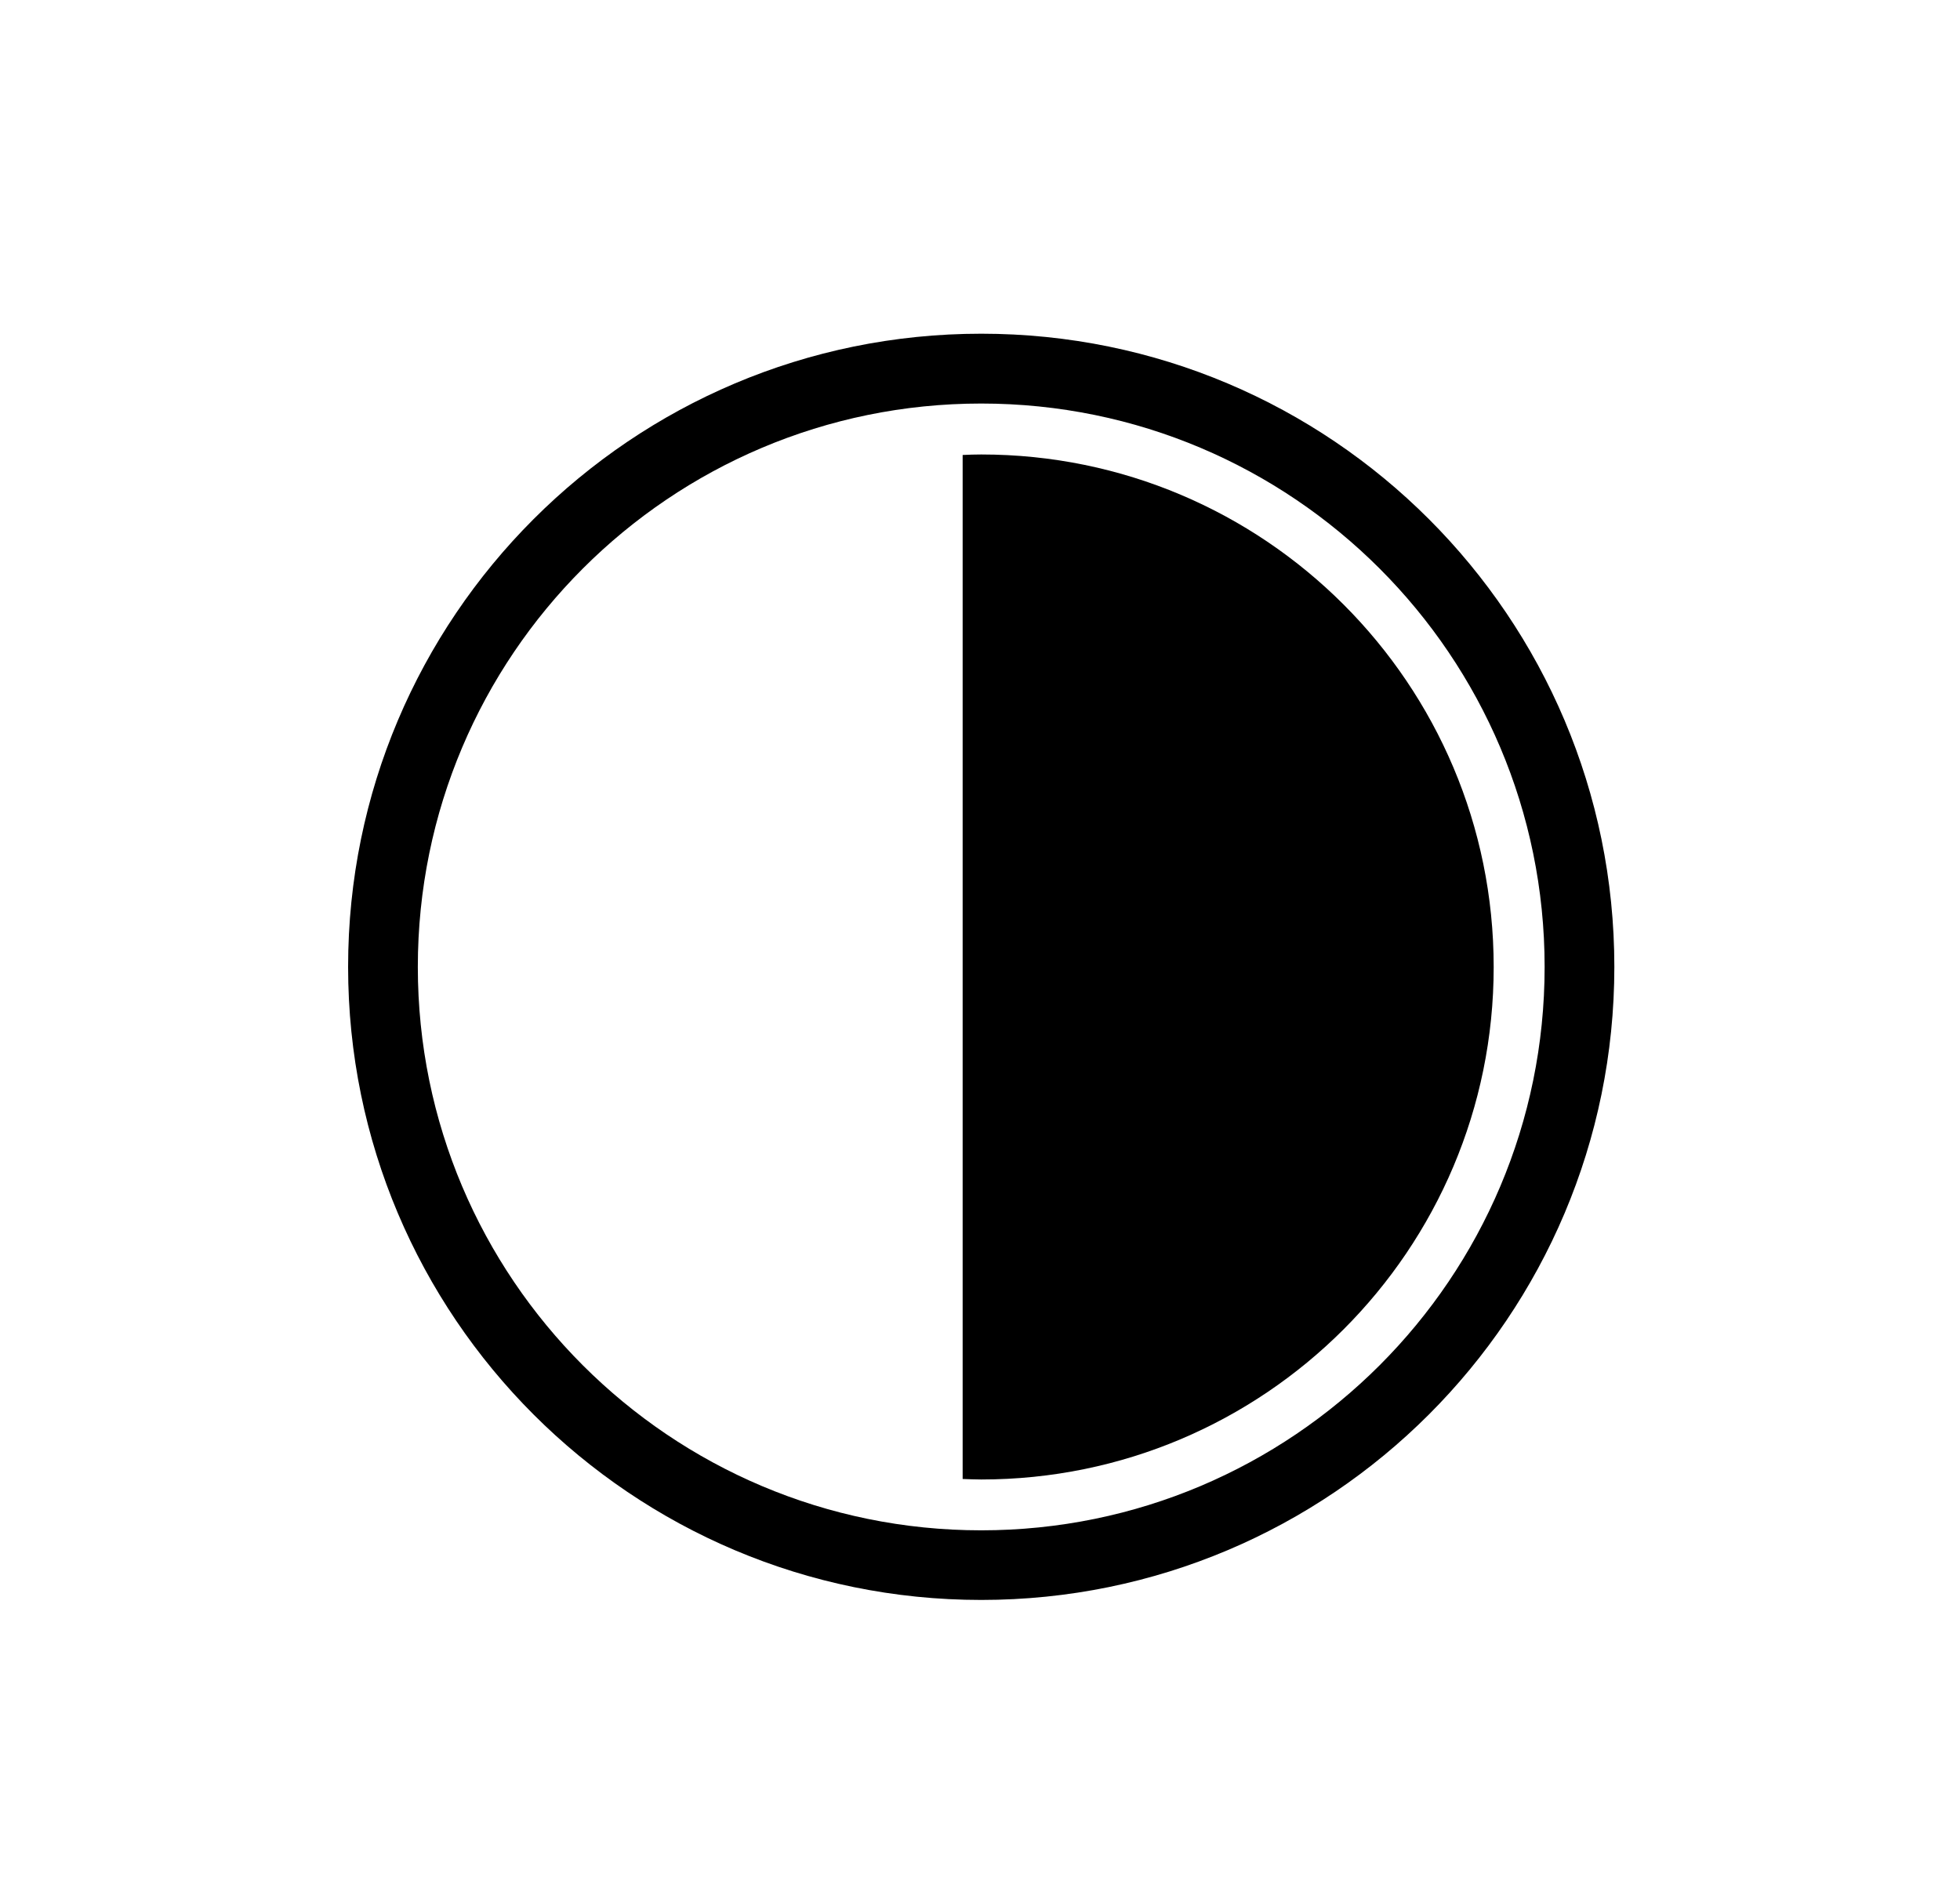
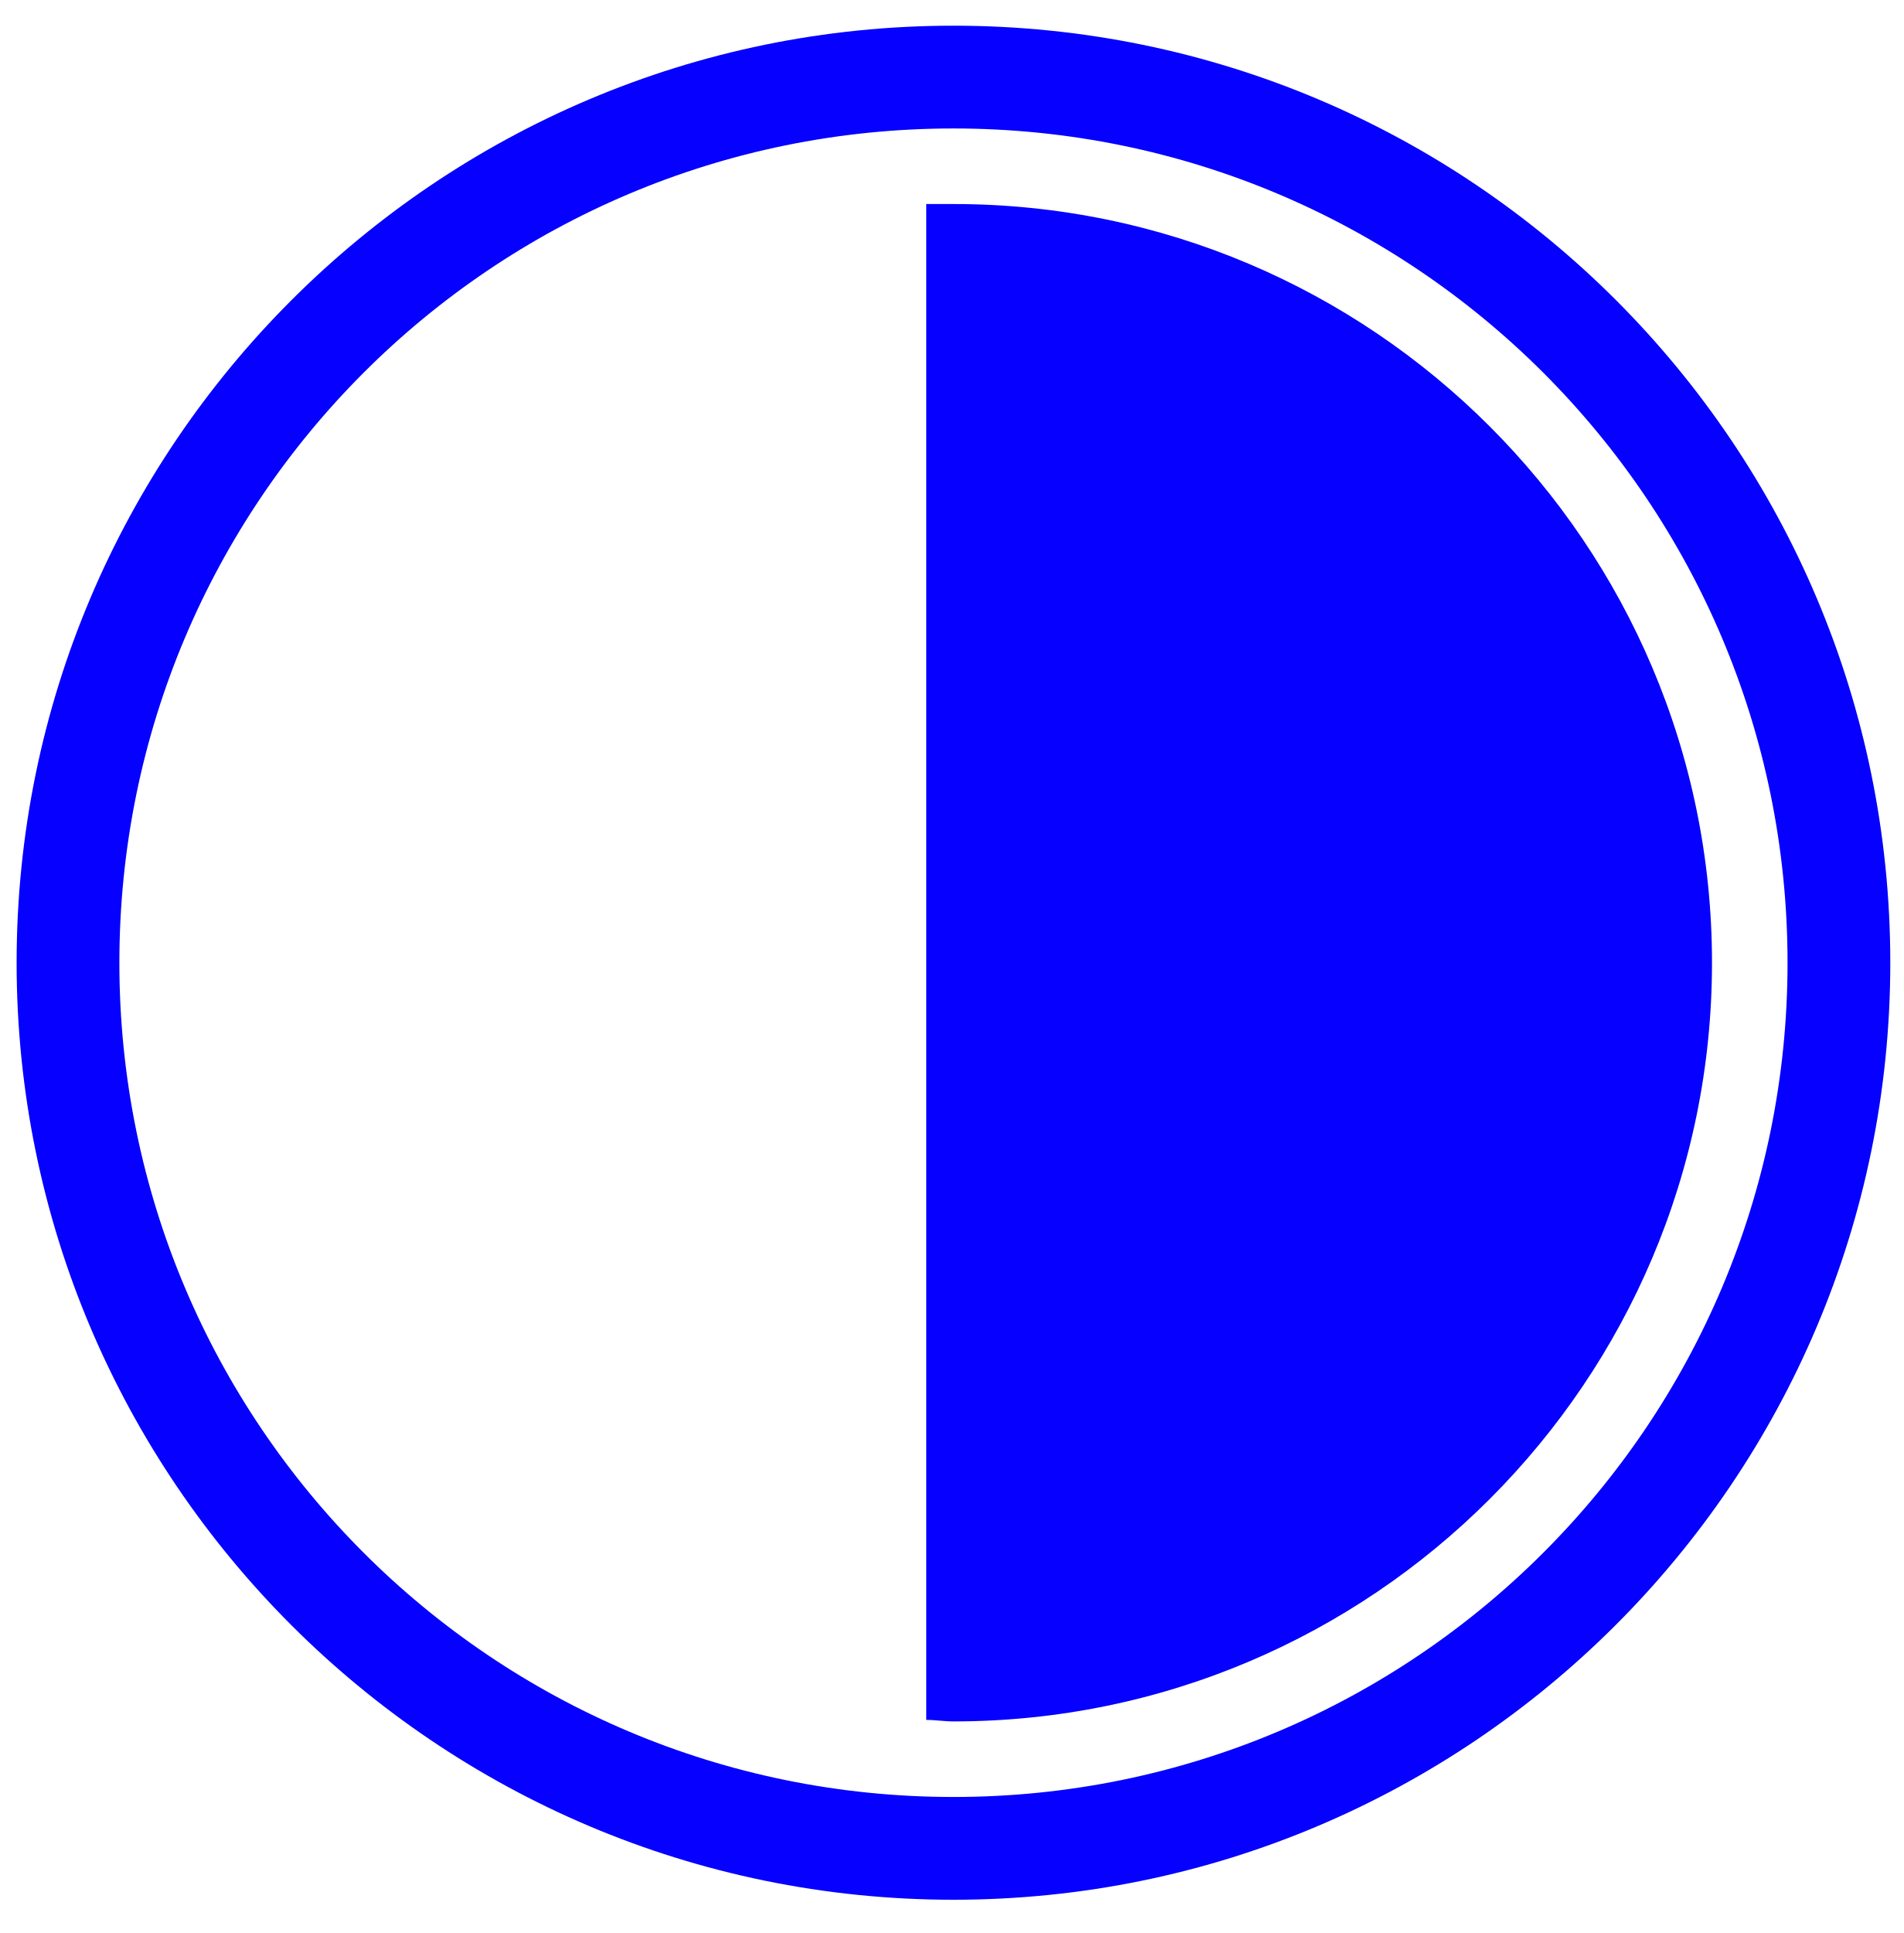
- <svg xmlns="http://www.w3.org/2000/svg" version="1.1" id="Ebene_1" x="0px" y="0px" viewBox="0 0 192 185.22" style="enable-background:new 0 0 192 185.22;" xml:space="preserve">
-   <path d="M96.12,32.69c-34.25,0-62.02,27.77-62.02,62.02s27.77,62.02,62.02,62.02s62.02-27.77,62.02-62.02S130.38,32.69,96.12,32.69z   M96.12,149.91c-30.48,0-55.19-24.71-55.19-55.19s24.71-55.19,55.19-55.19s55.19,24.71,55.19,55.19S126.6,149.91,96.12,149.91z" />
-   <path d="M96.12,44.52c-0.61,0-1.21,0.02-1.82,0.05v100.31c0.6,0.02,1.21,0.05,1.82,0.05c27.72,0,50.2-22.48,50.2-50.2  C146.32,66.99,123.85,44.52,96.12,44.52z" />
+ <svg xmlns="http://www.w3.org/2000/svg" version="1.1" id="Ebene_1" x="0px" y="0px" viewBox="0 0 126 127.9" style="enable-background:new 0 0 126 127.9;" xml:space="preserve">
+   <style type="text/css">
+ 	.st0{fill:#0500FF;}
+ </style>
+   <path class="st0" d="M63.1,1.7c-34.2,0-62,27.8-62,62s27.8,62,62,62s62-27.8,62-62S97.4,1.7,63.1,1.7z M63.1,118.9  c-30.5,0-55.2-24.7-55.2-55.2S32.6,8.5,63.1,8.5s55.2,24.7,55.2,55.2S93.6,118.9,63.1,118.9z" />
+   <path class="st0" d="M63.1,13.5c-0.6,0-1.2,0-1.8,0v100.3c0.6,0,1.2,0.1,1.8,0.1c27.7,0,50.2-22.5,50.2-50.2  C113.3,36,90.8,13.5,63.1,13.5z" />
</svg>
